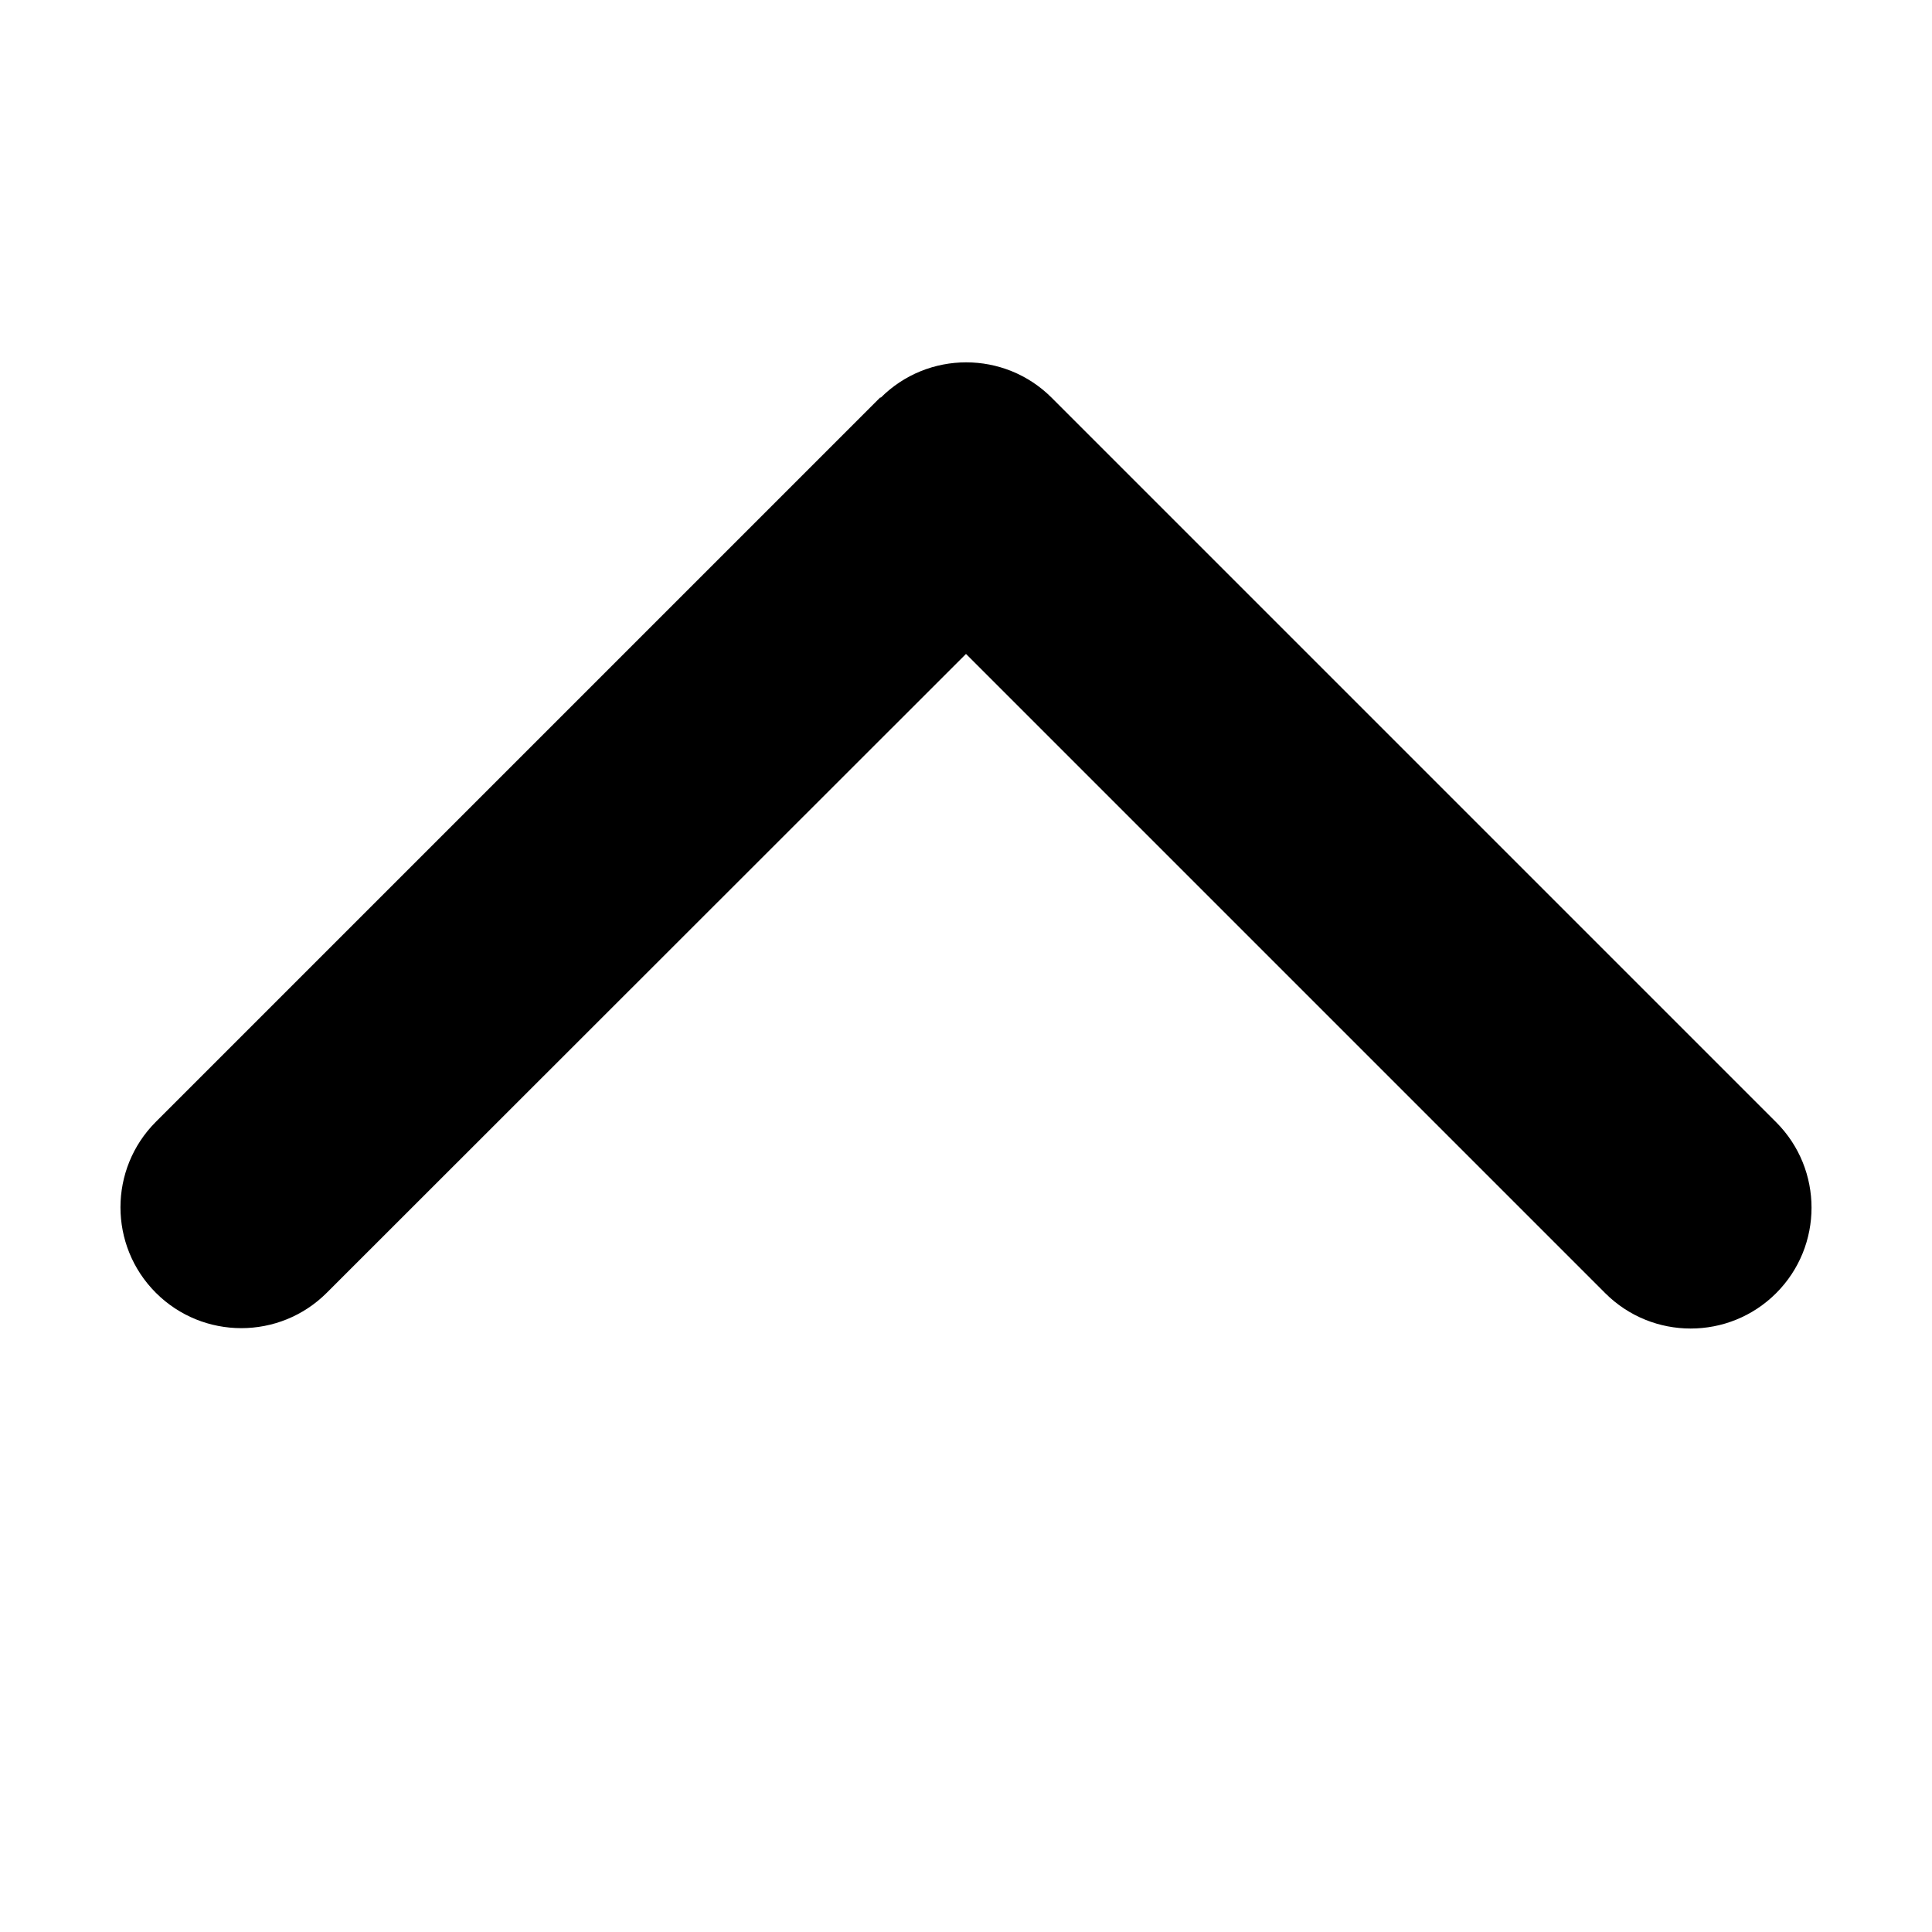
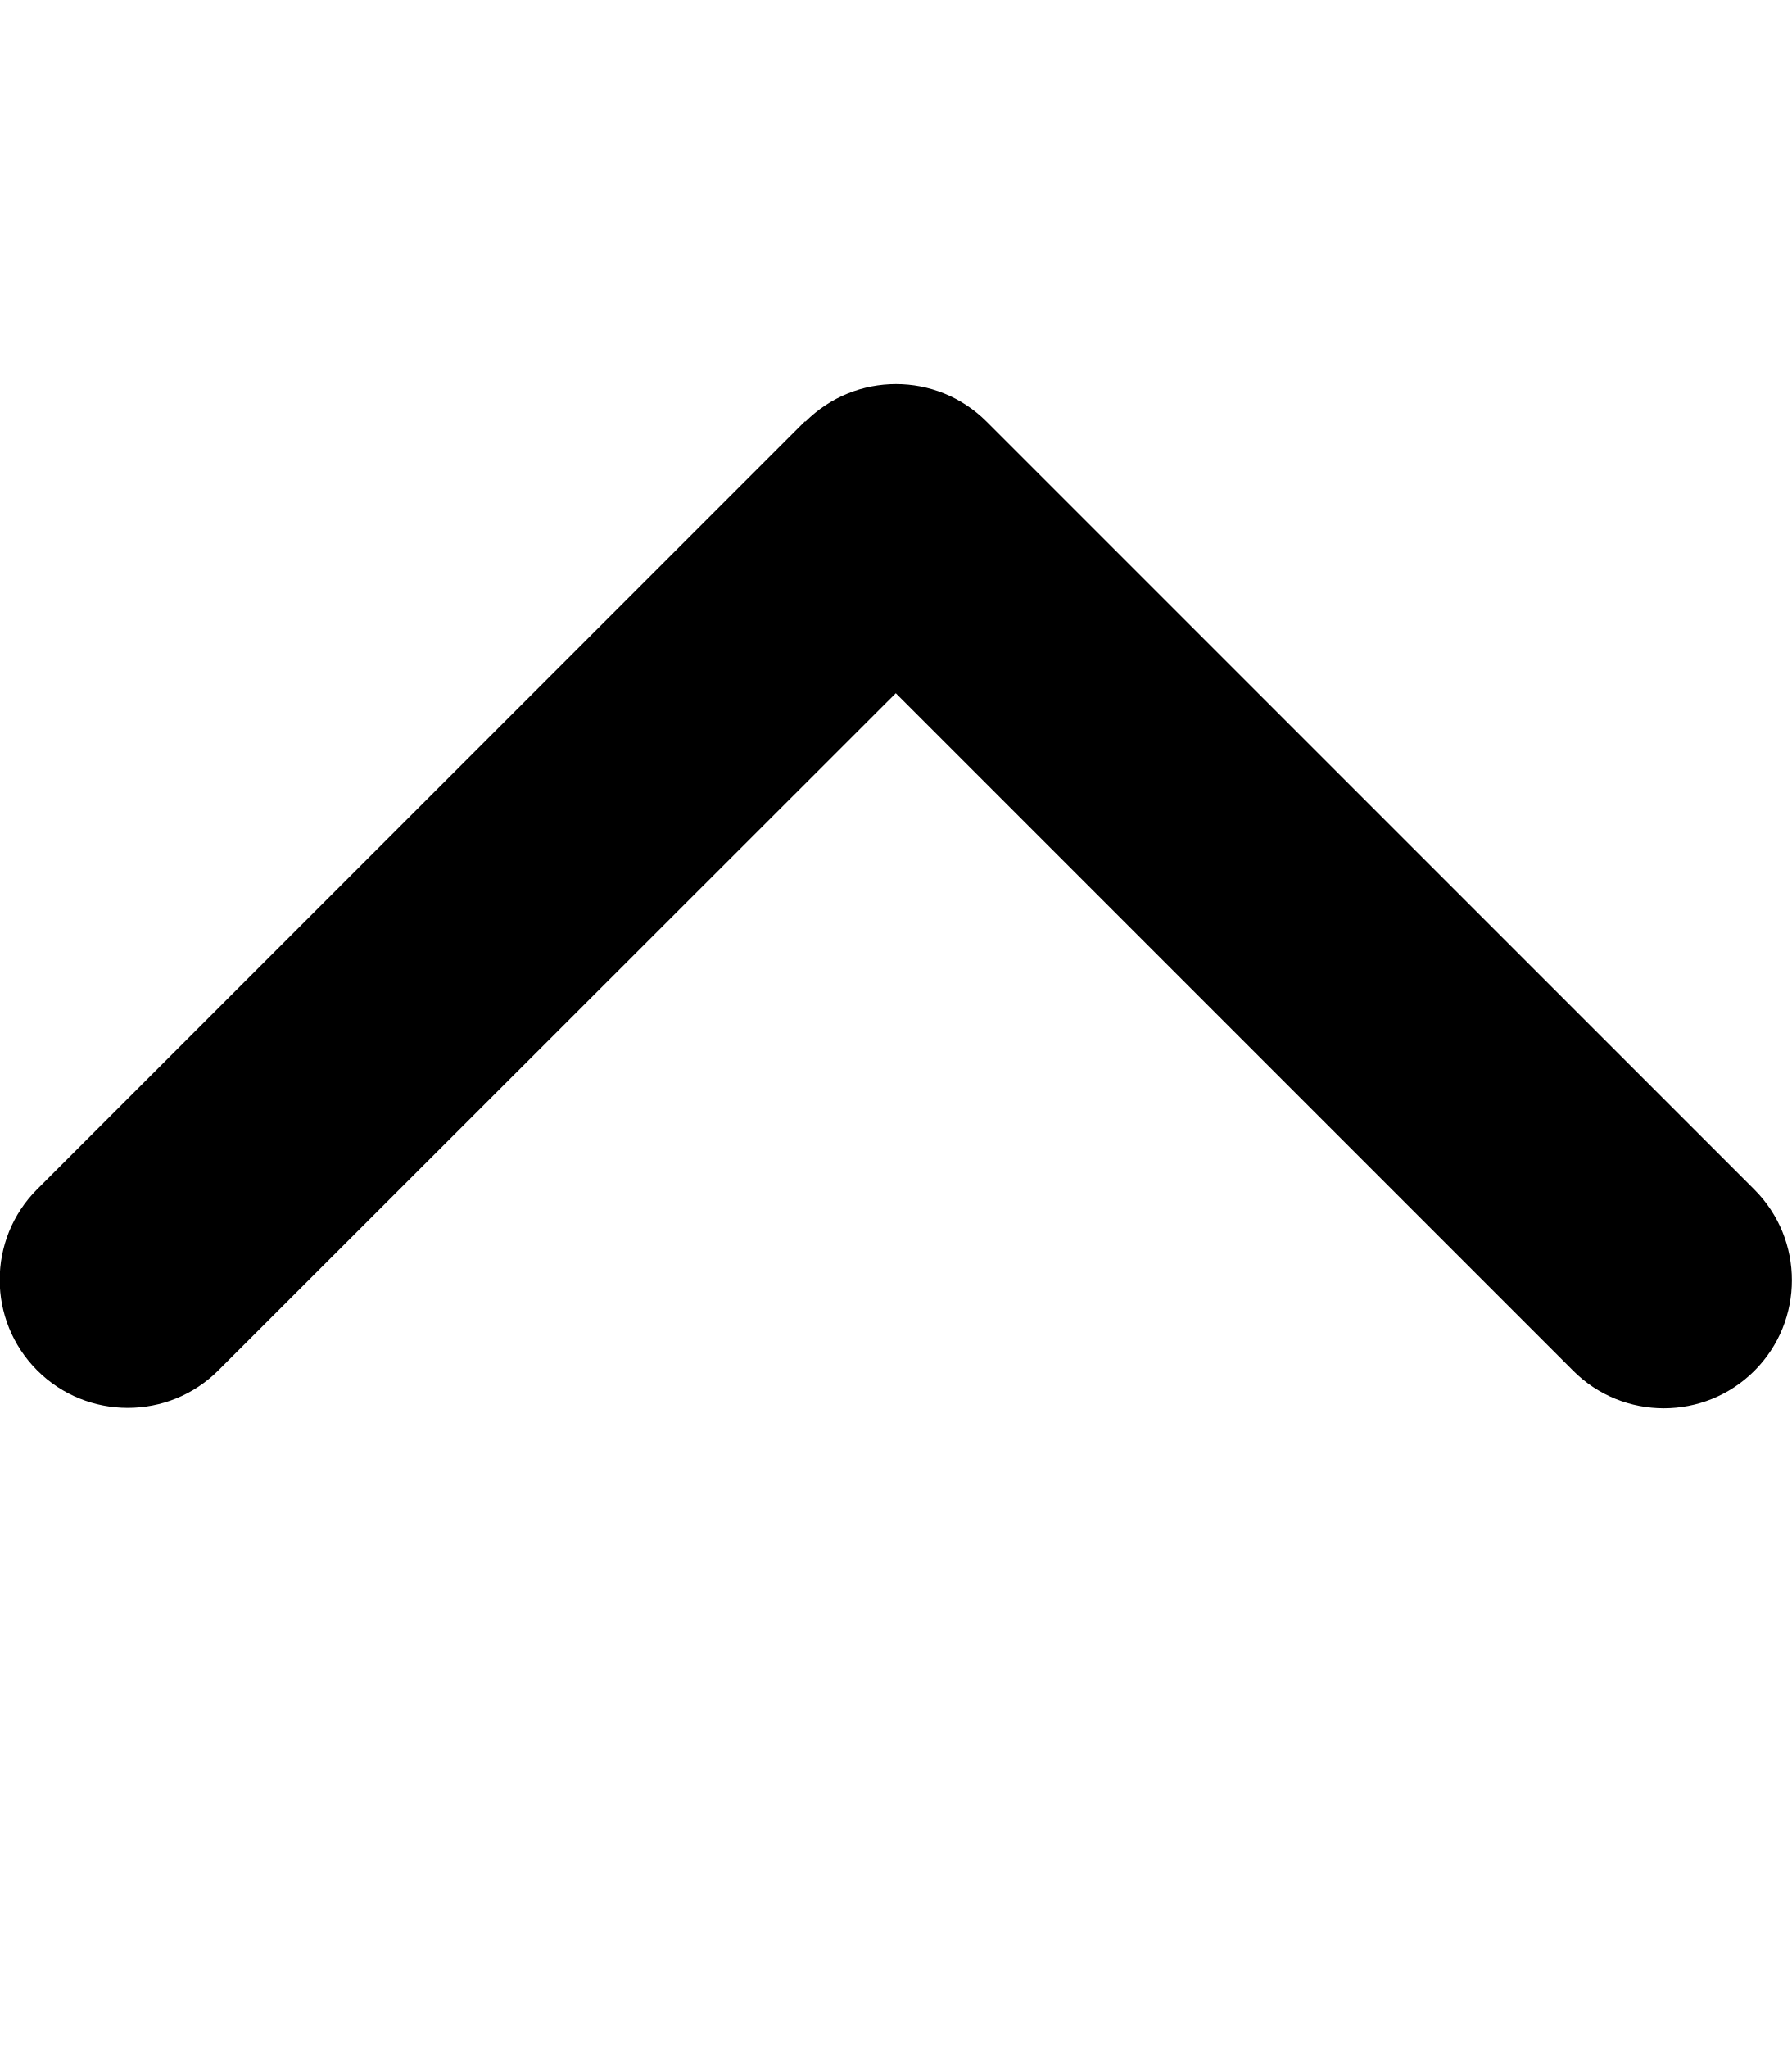
- <svg xmlns="http://www.w3.org/2000/svg" viewBox="0 0 512 512">
-   <path d="M233.4 105.4c12.5-12.5 32.8-12.5 45.3 0l192 192c12.5 12.5 12.5 32.8 0 45.3s-32.8 12.5-45.3 0L256 173.3 86.6 342.6c-12.5 12.5-32.8 12.5-45.3 0s-12.5-32.8 0-45.3l192-192z" />
+ <svg xmlns="http://www.w3.org/2000/svg" viewBox="0 0 448 512">
+   <path d="M201.4 105.4c12.5-12.5 32.8-12.5 45.3 0l192 192c12.5 12.5 12.5 32.8 0 45.3s-32.8 12.5-45.3 0L224 173.3 54.6 342.6c-12.5 12.5-32.8 12.5-45.3 0s-12.5-32.8 0-45.3l192-192z" />
</svg>
